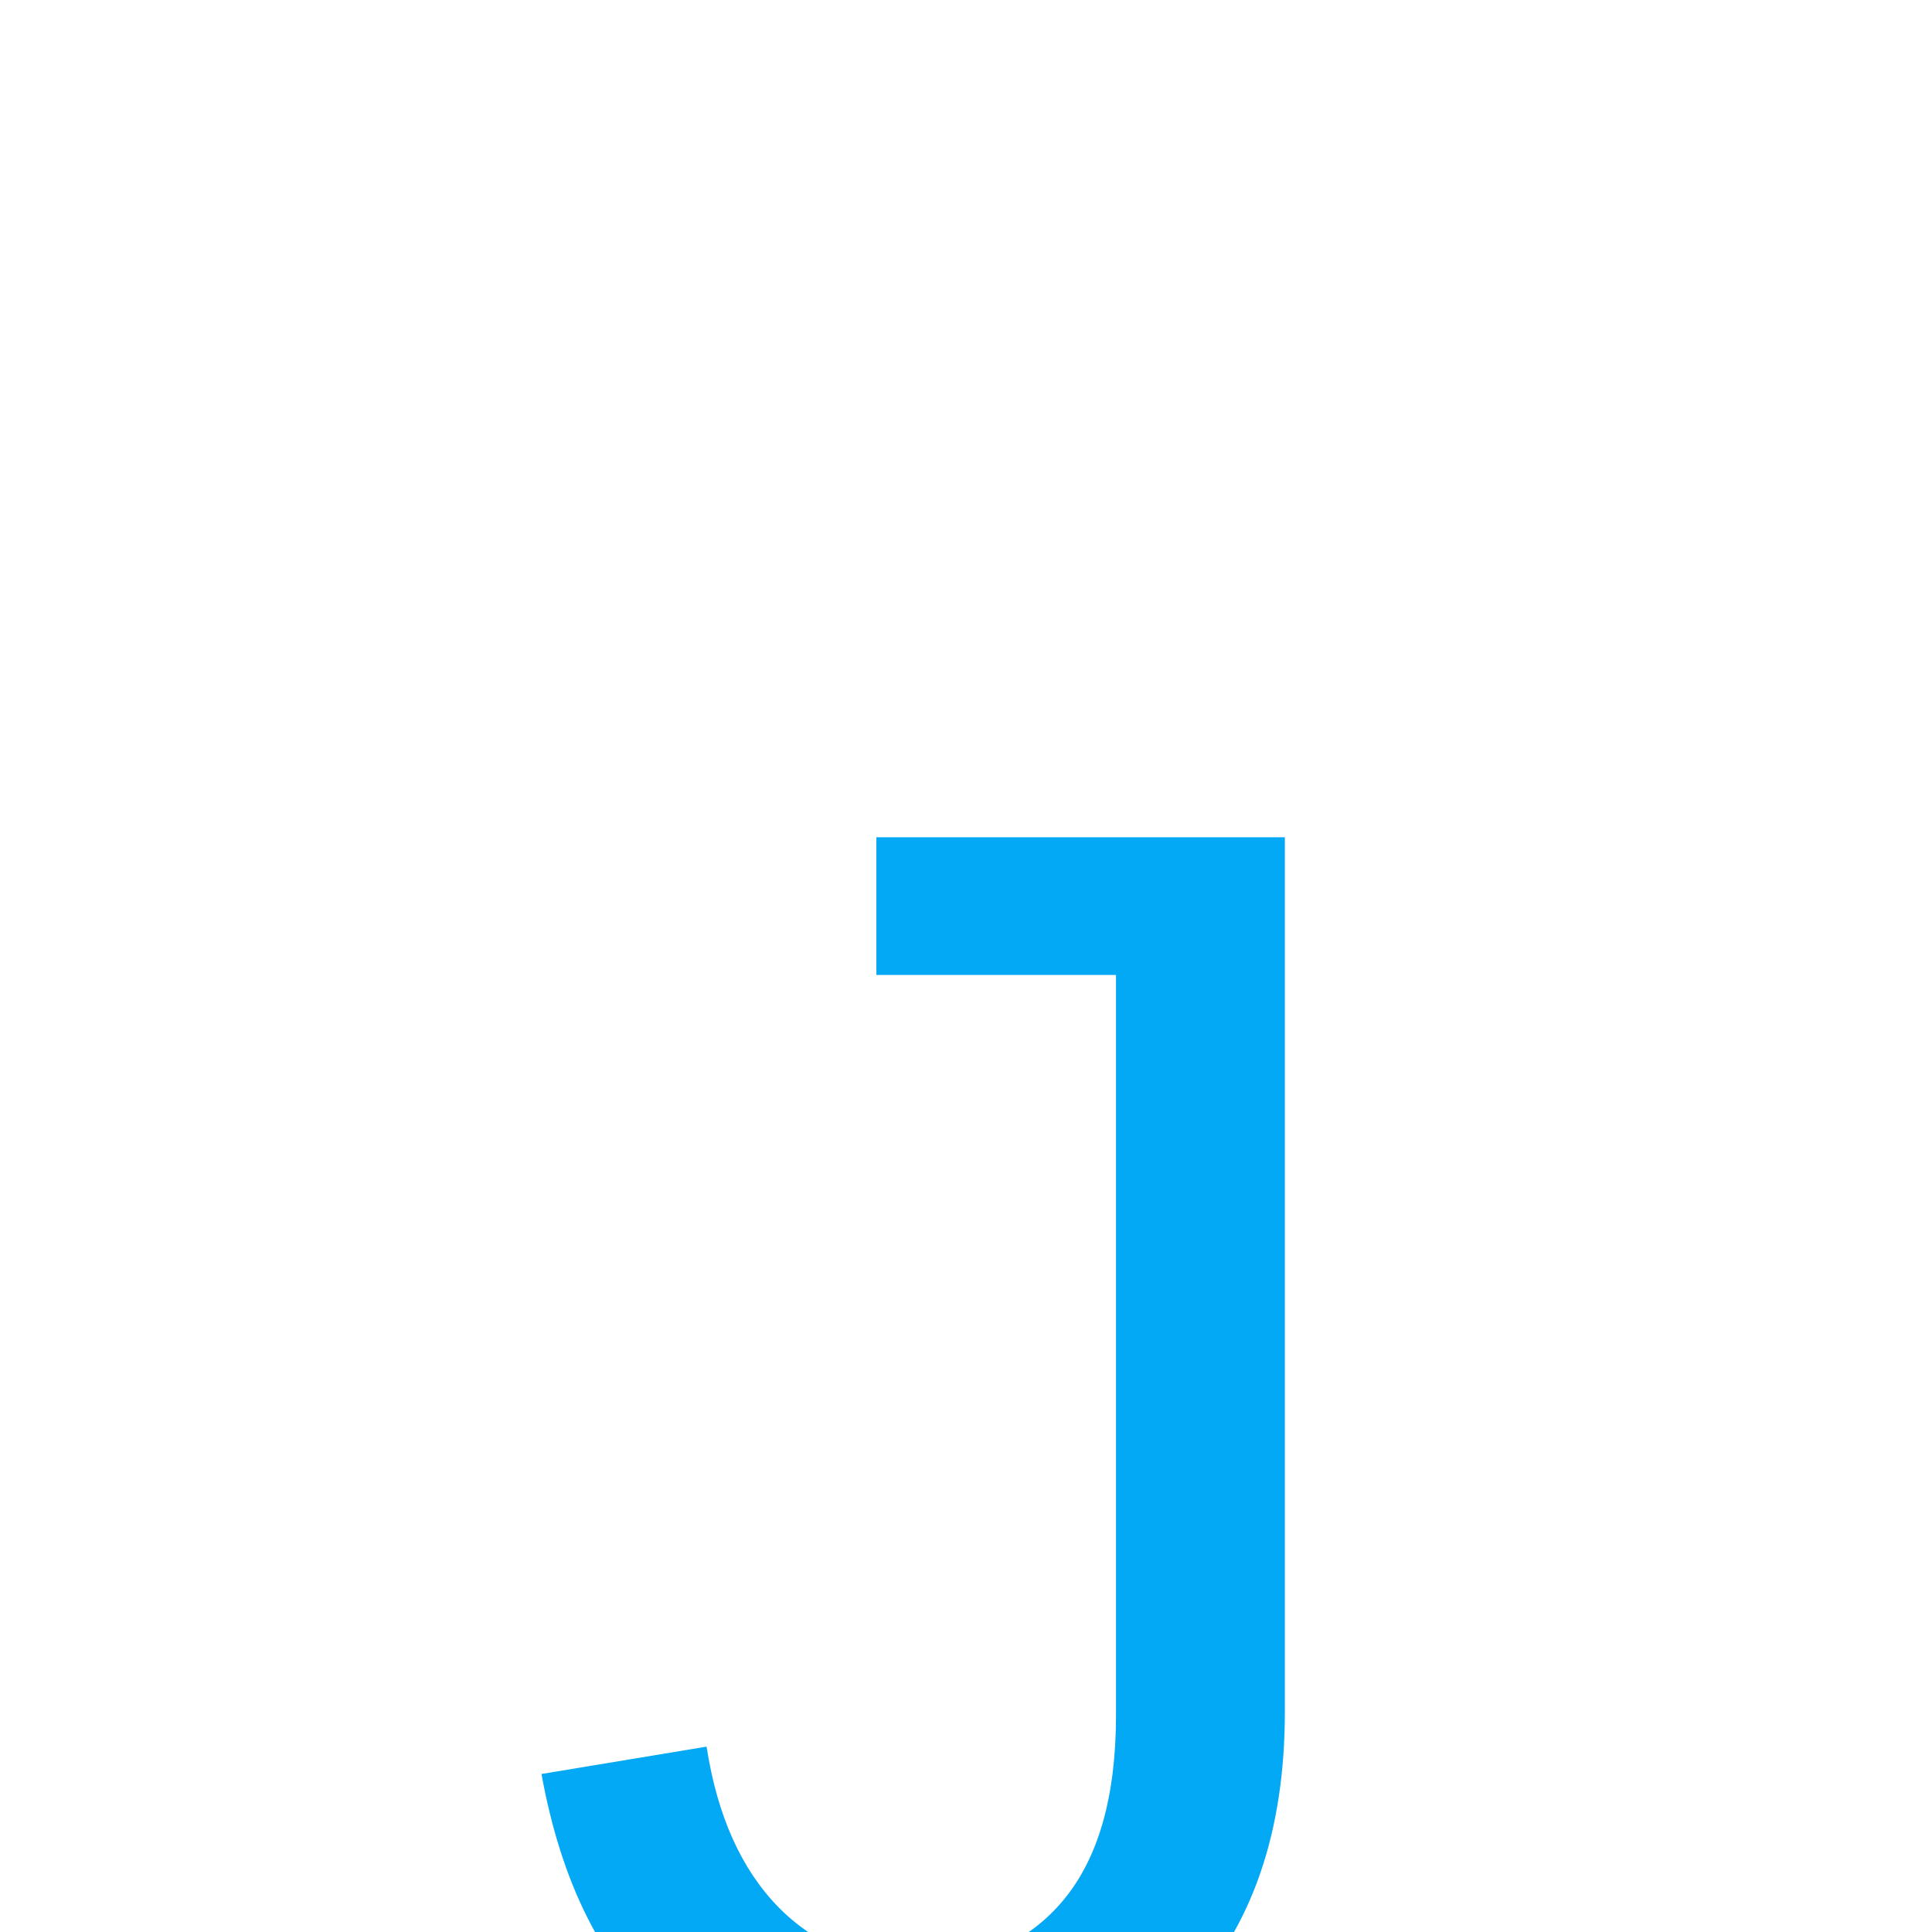
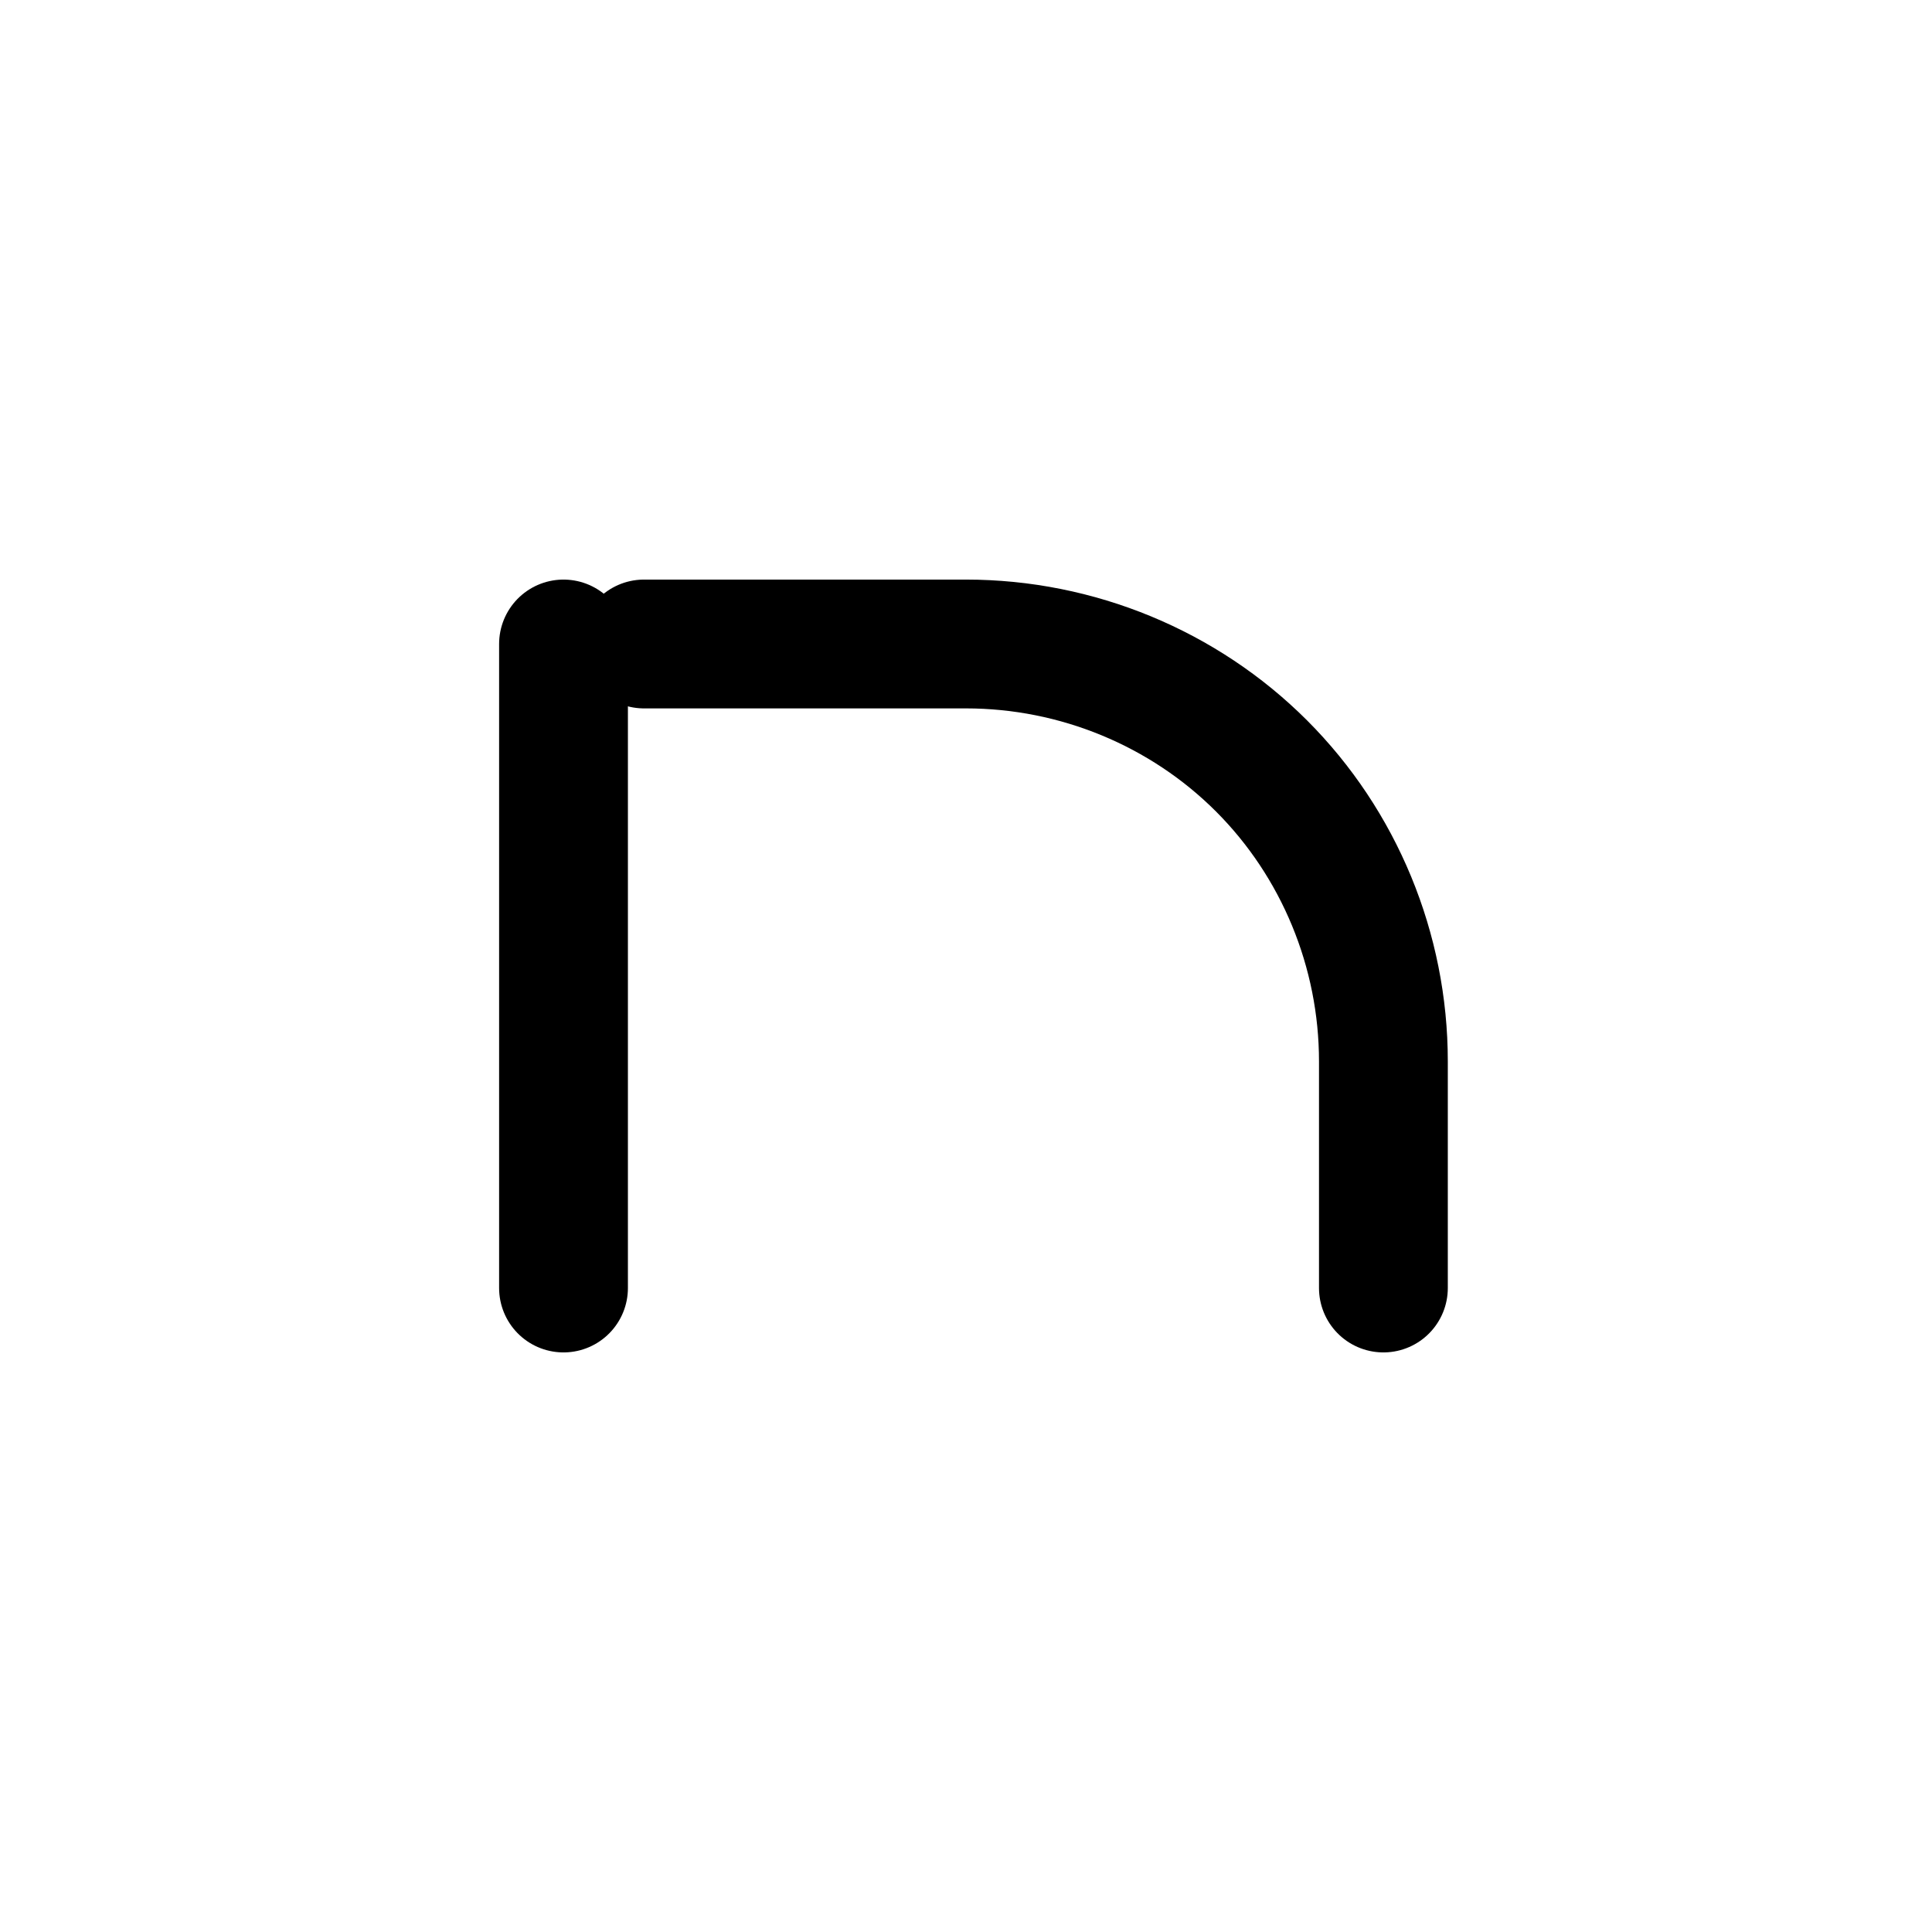
- <svg xmlns="http://www.w3.org/2000/svg" viewBox="0 0 32 32">
-   <style>
-   .letter{fill:#03a9f4;}
- </style>
-   <text x="16" y="26" text-anchor="middle" dominant-baseline="middle" font-family="Arial" font-size="30" class="letter">J</text>
+ <svg xmlns="http://www.w3.org/2000/svg" width="64" height="64" viewBox="0 0 64 64" fill="none">
+   <path d="M21.333 21.333H32C35.682 21.333 39.216 22.799 41.789 25.372C44.362 27.945 45.827 31.479 45.827 35.16V42.667" stroke="#000000" stroke-width="4.267" stroke-linecap="round" stroke-linejoin="round" />
+   <path d="M18.667 42.667V21.333" stroke="#000000" stroke-width="4.267" stroke-linecap="round" stroke-linejoin="round" />
</svg>
